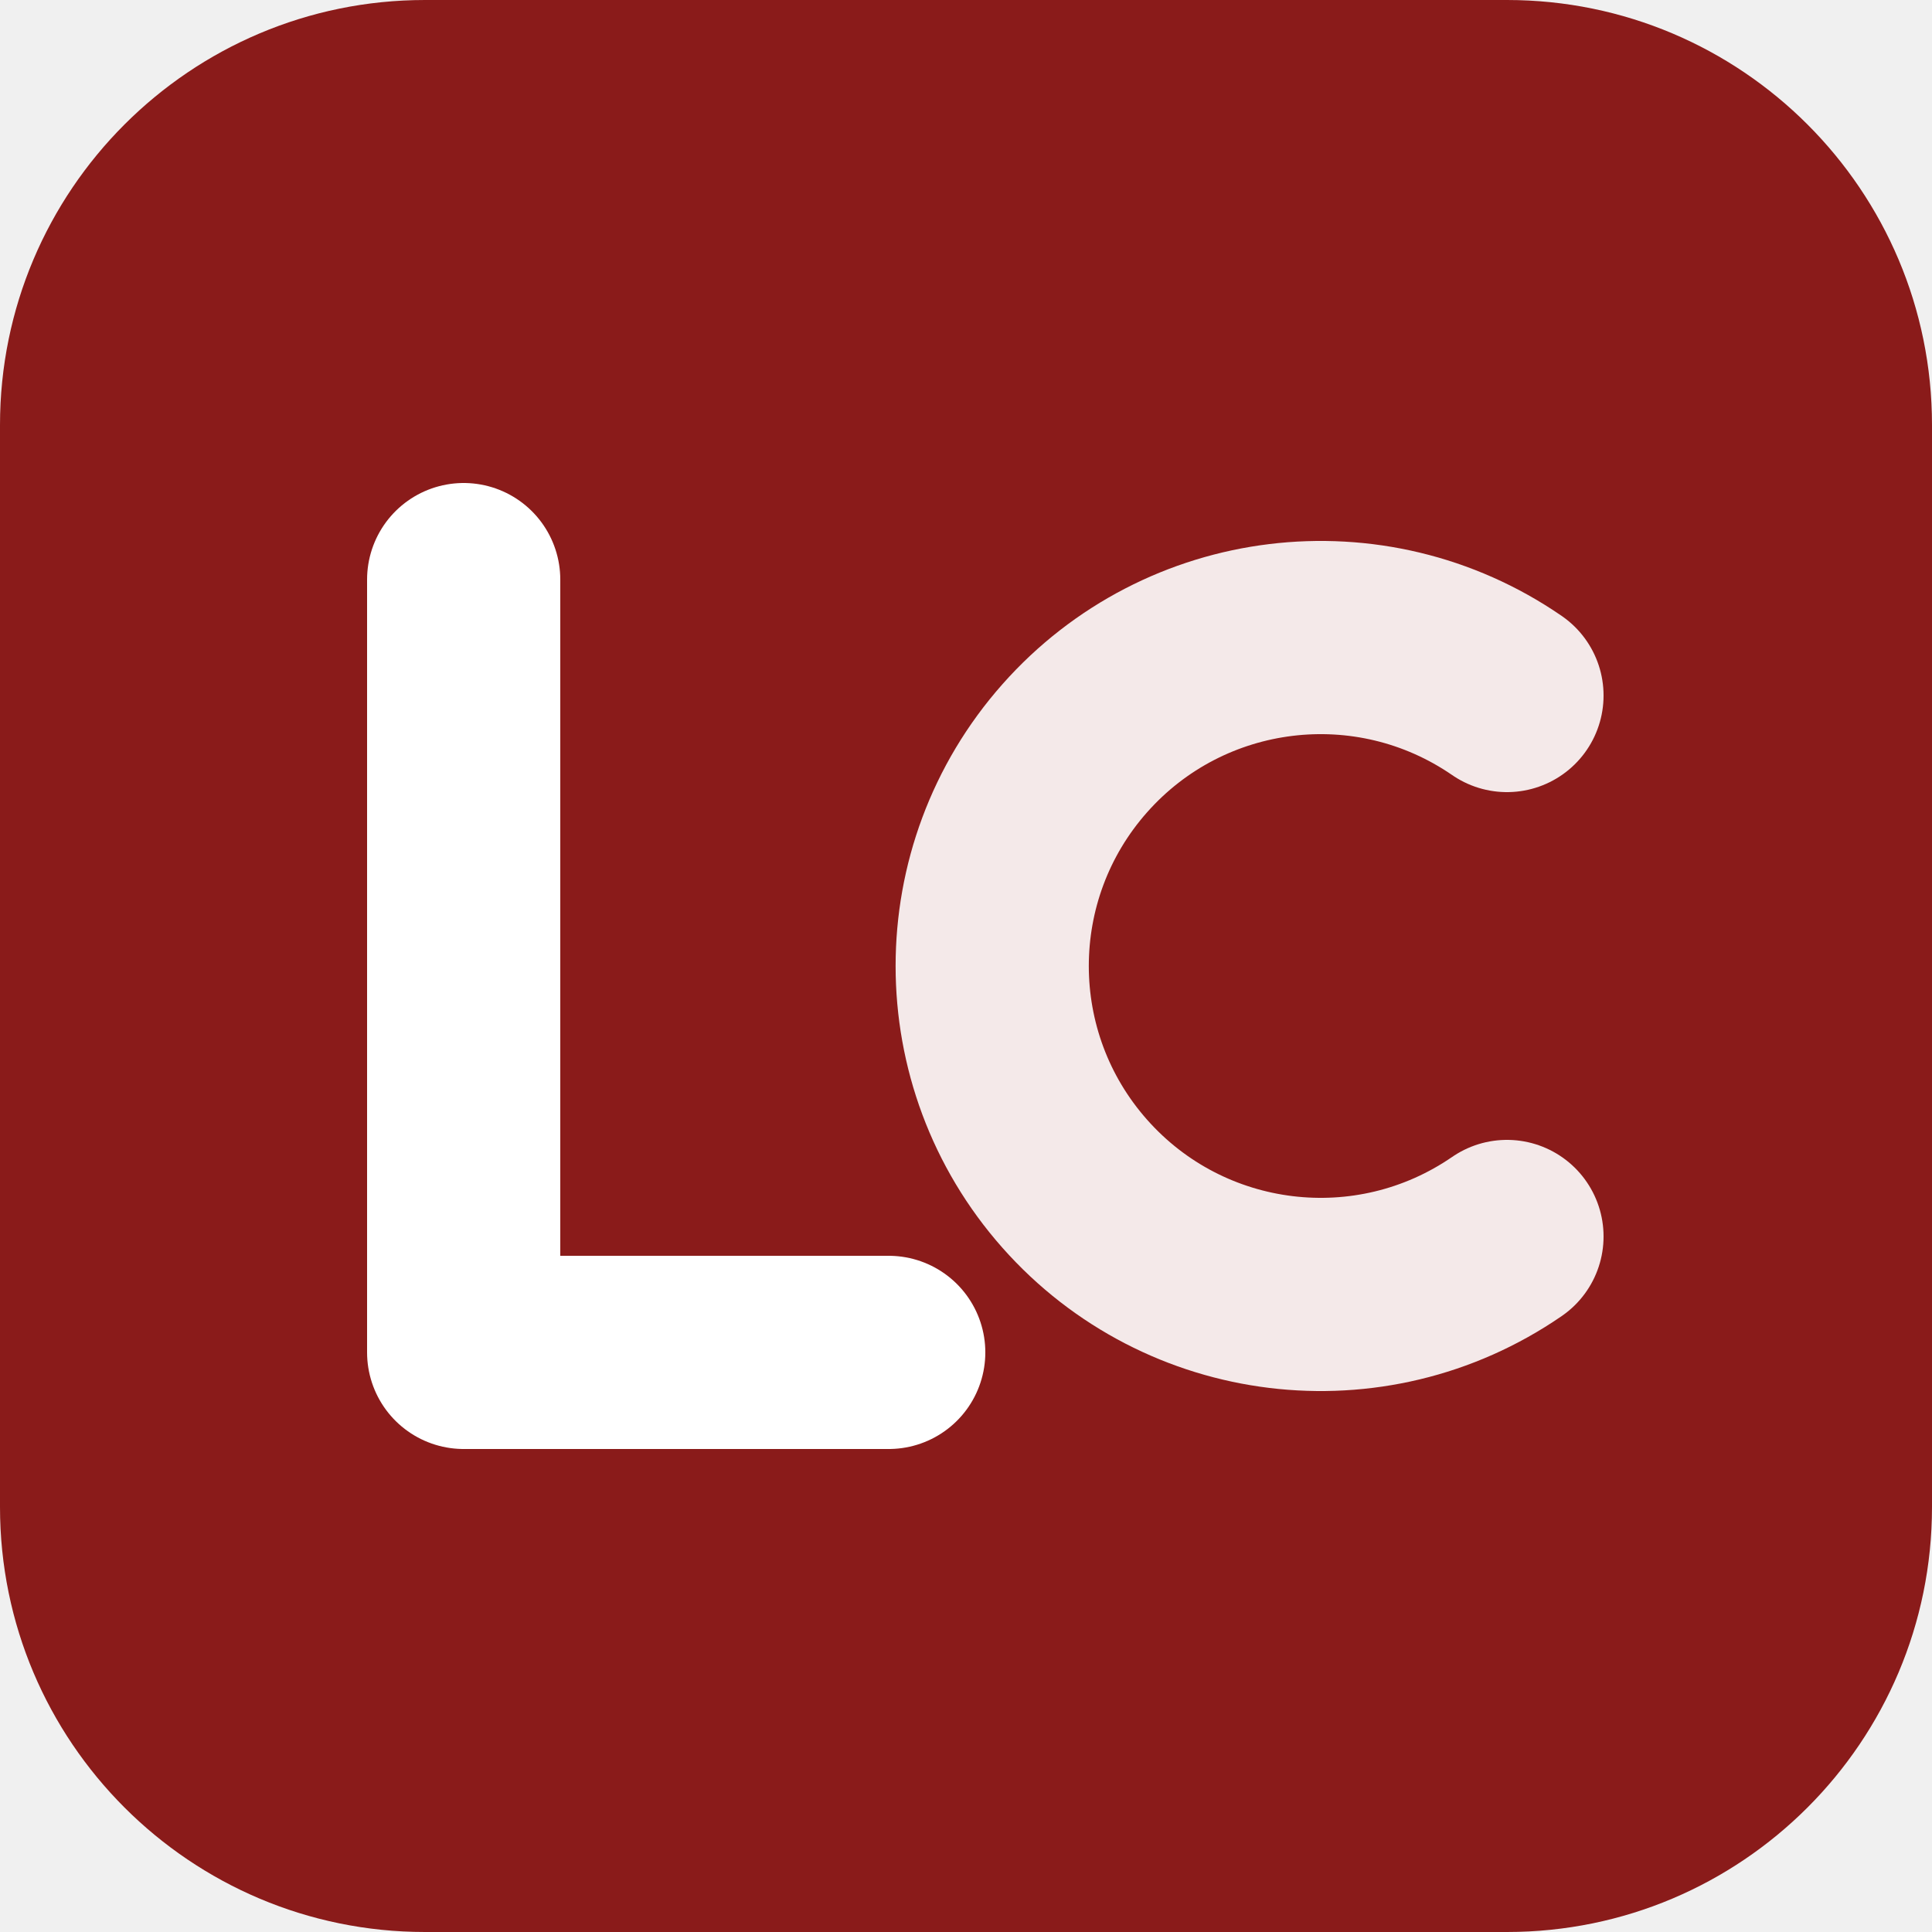
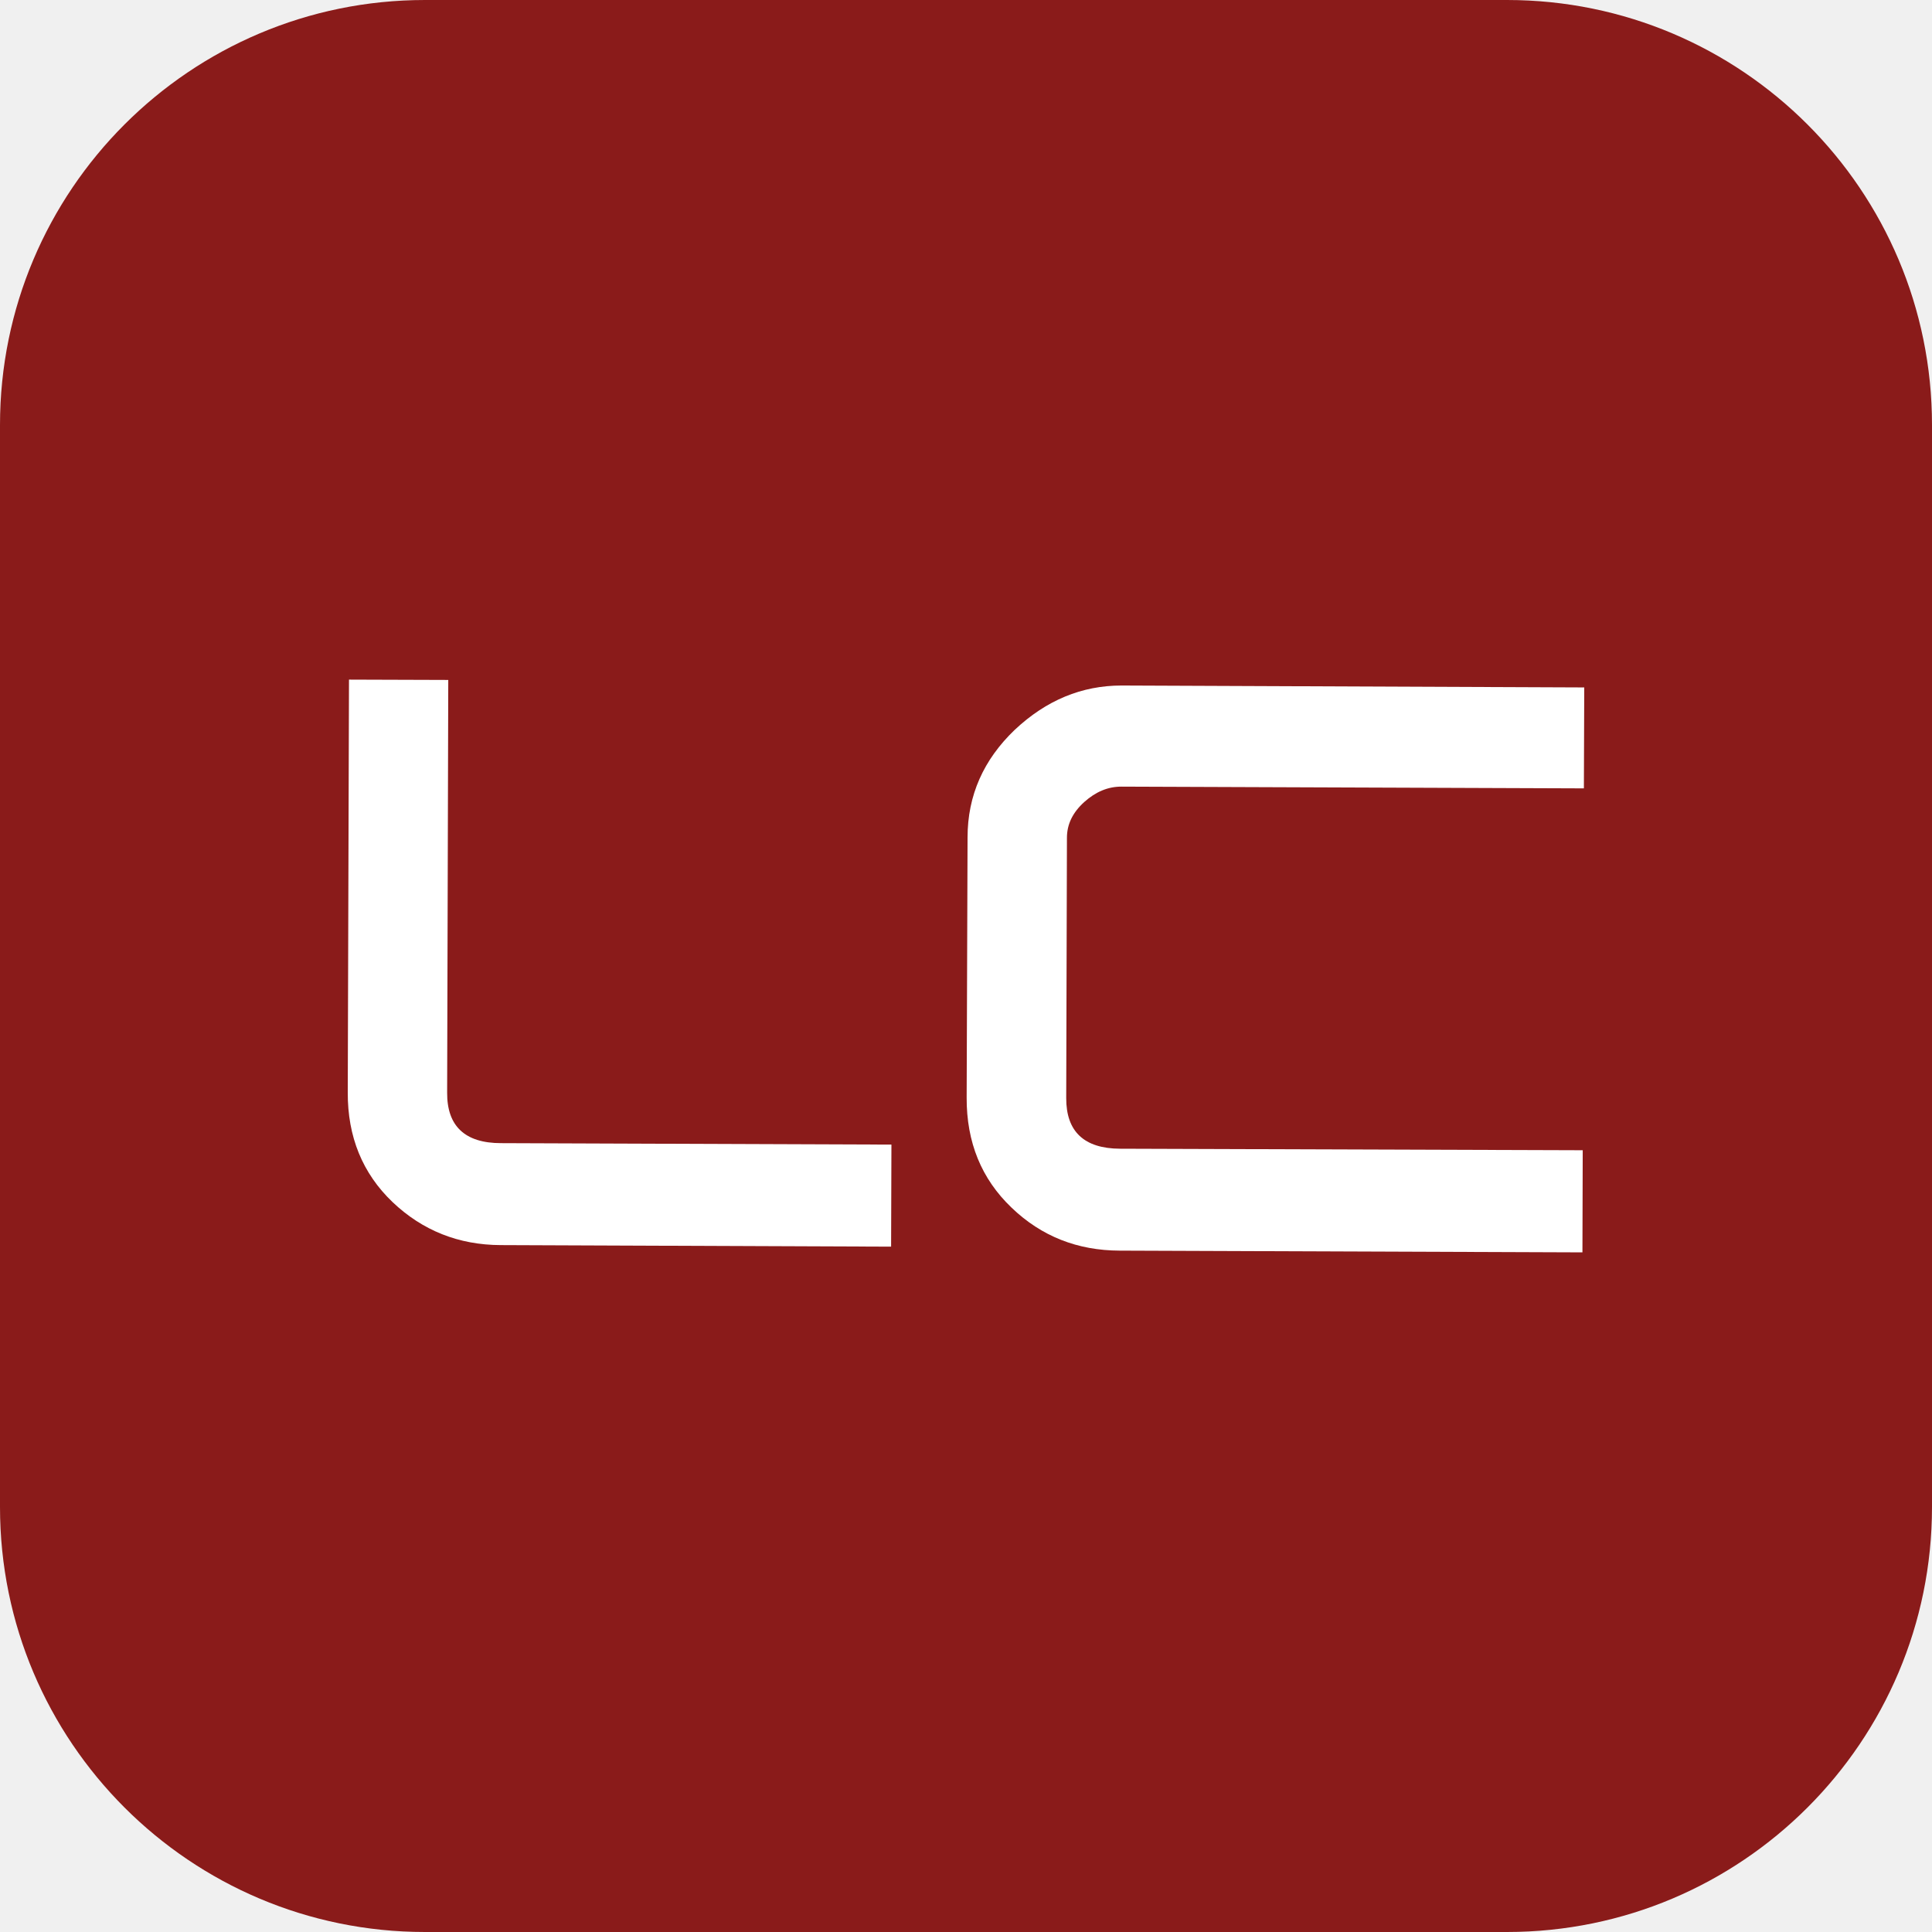
<svg xmlns="http://www.w3.org/2000/svg" viewBox="0 0 100 100">
  <rect width="100" height="100" rx="22" fill="#8A1B1A" />
-   <path d="M24 30 v40 h22" fill="none" stroke="#ffffff" stroke-width="10" stroke-linecap="round" stroke-linejoin="round" />
-   <path d="M78 36 a17 17 0 1 0 0 28" fill="none" stroke="#ffffff" stroke-width="10" stroke-linecap="round" opacity="0.9" />
+   <g transform="translate(18.000 35.177) scale(0.18719)" fill="#ffffff" fill-rule="evenodd">
+     <path d="M341.39,158.37l-127.92-.48c-11.66-.03-21.64-3.93-29.93-11.89-8.3-7.94-12.46-18.03-12.41-30.45l.25-71.91c0-11.63,4.42-21.49,13.04-29.75,8.71-8.19,18.55-12.26,29.56-12.26l127.92.53-.1,27.91-127.92-.48c-3.65,0-7.05,1.4-10.23,4.25-3.2,2.9-4.79,6.14-4.79,9.91l-.2,71.94c-.03,9.26,4.93,13.98,14.91,14.02l127.91.42-.08,28.22Z" />
+     <path d="M150.24,156.79l-107.93-.43c-11.66-.04-21.65-4.03-29.92-11.89C4.1,136.55-.07,126.43,0,114.07L.34,0l27.45.09-.31,114.09c-.06,9.29,4.93,13.99,14.91,13.99l107.94.4-.09,28.21Z" />
+   </g>
</svg>
